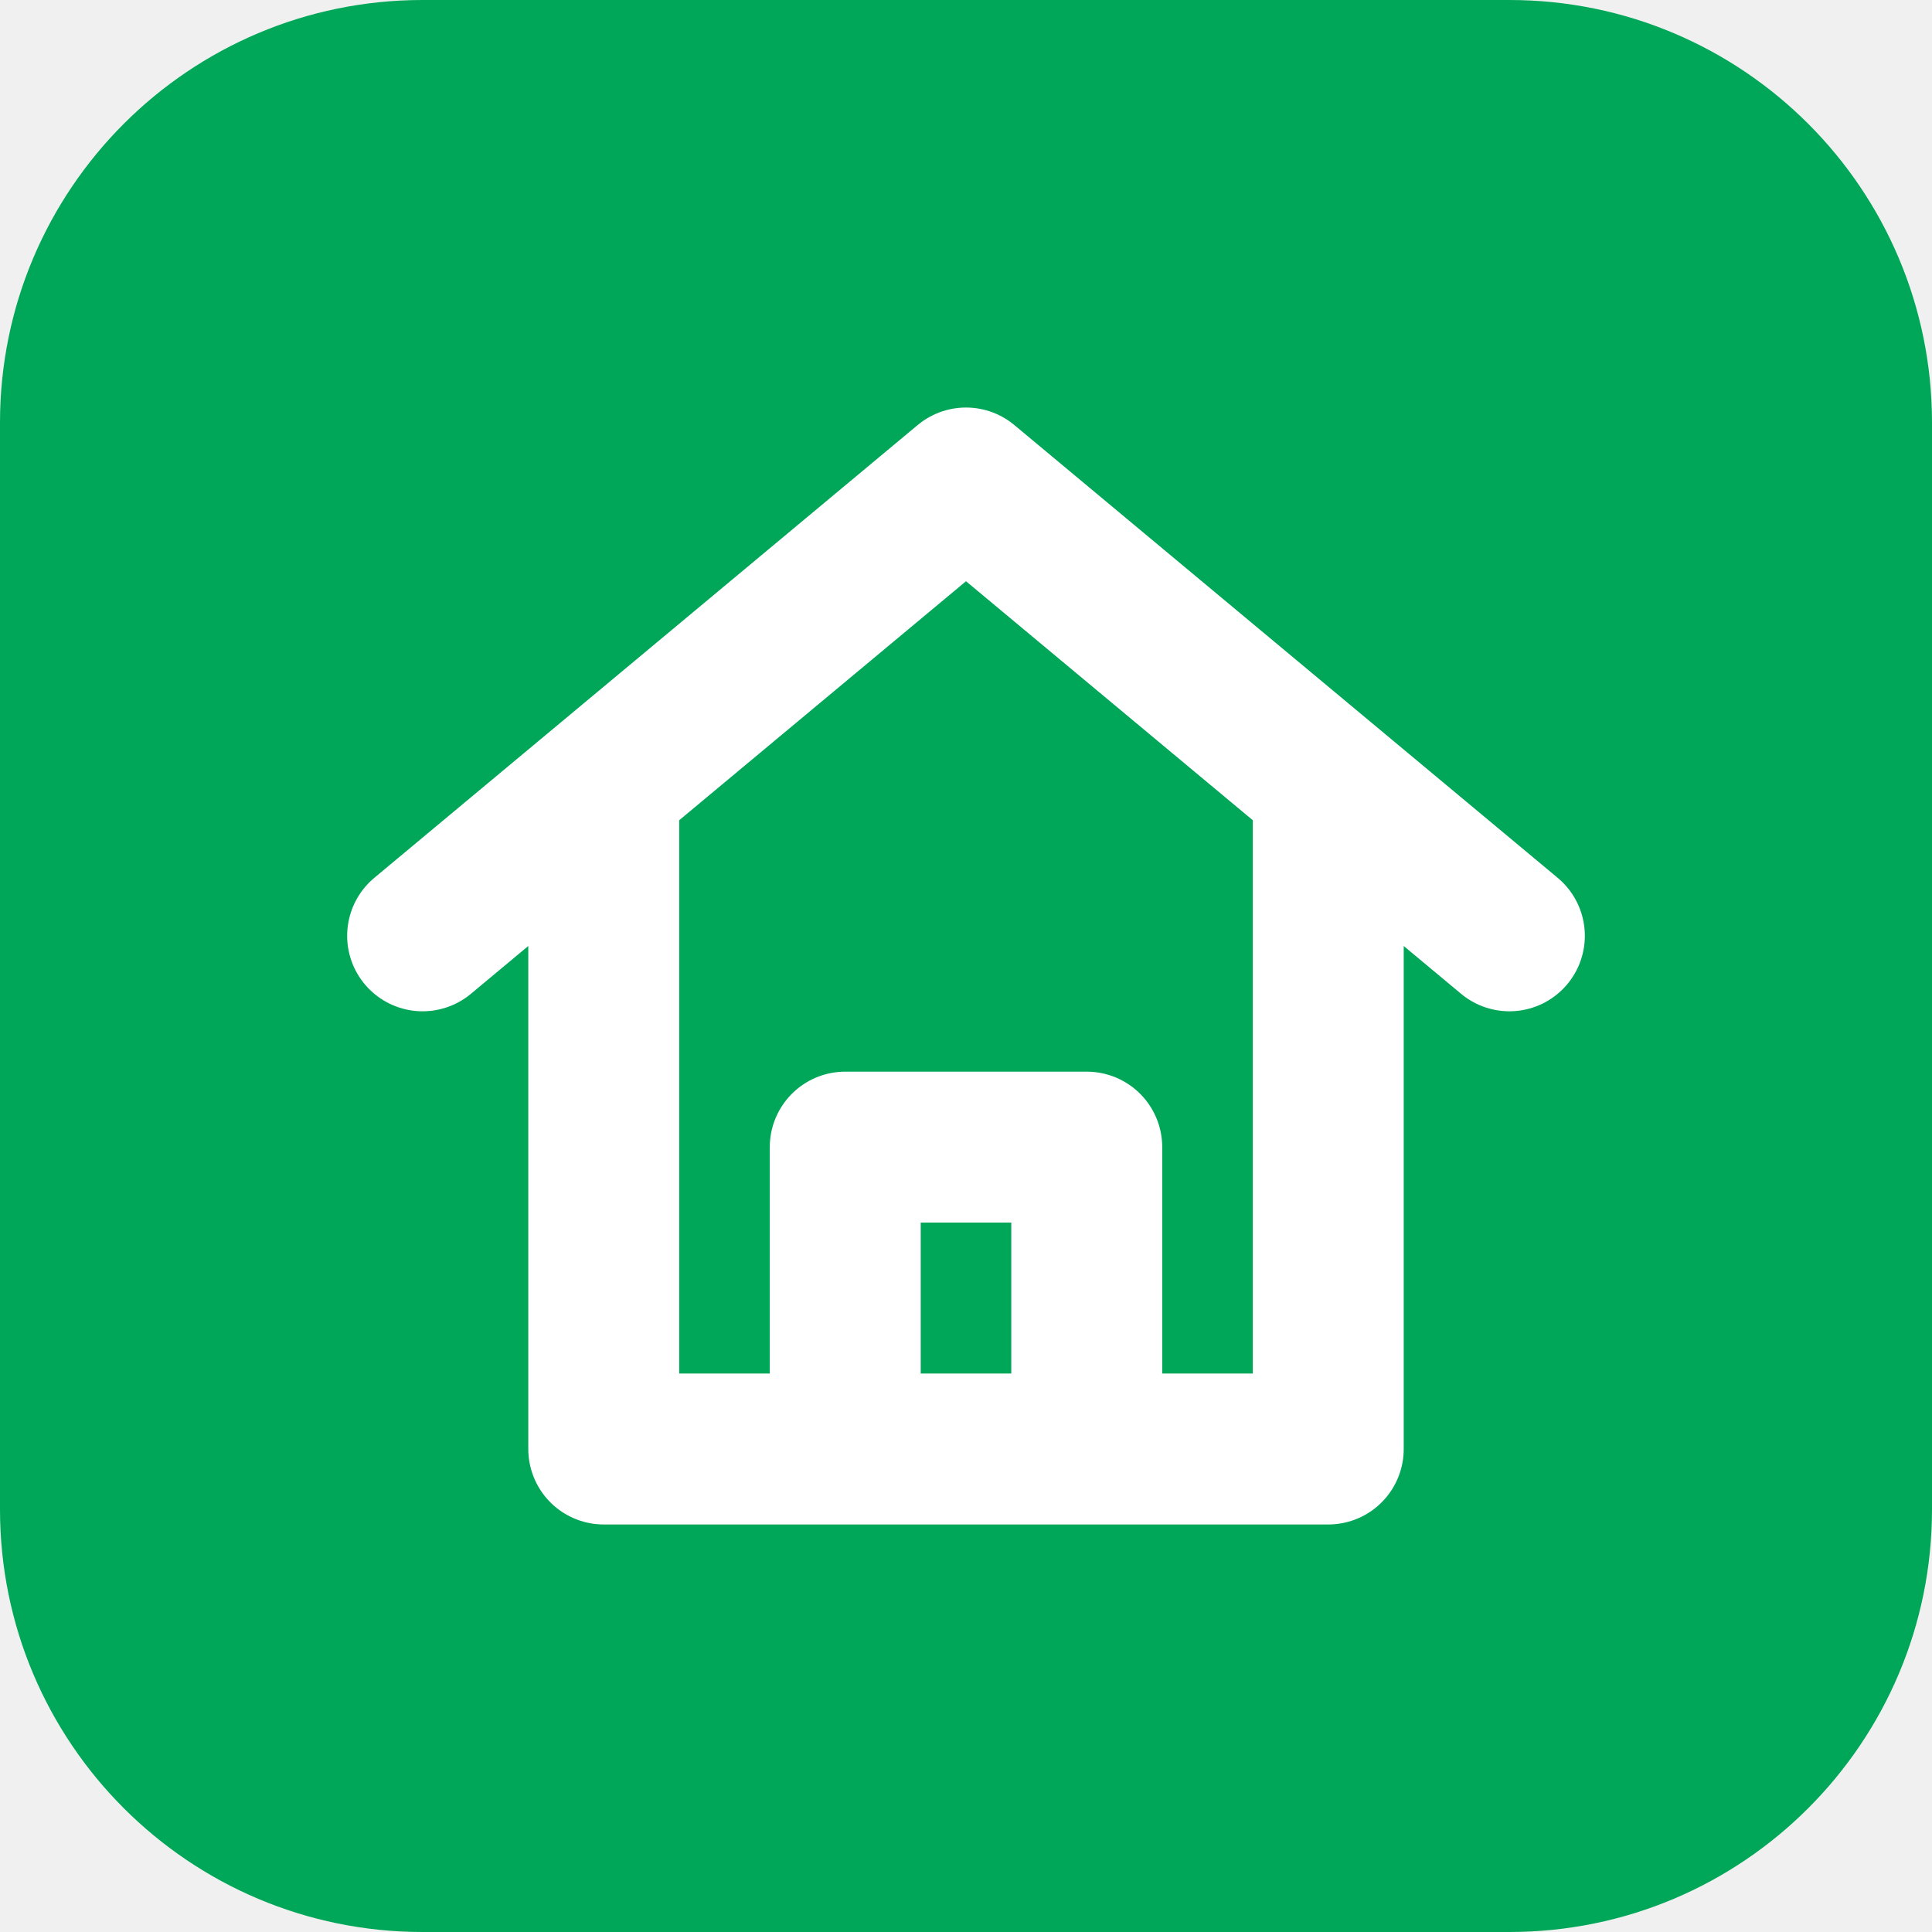
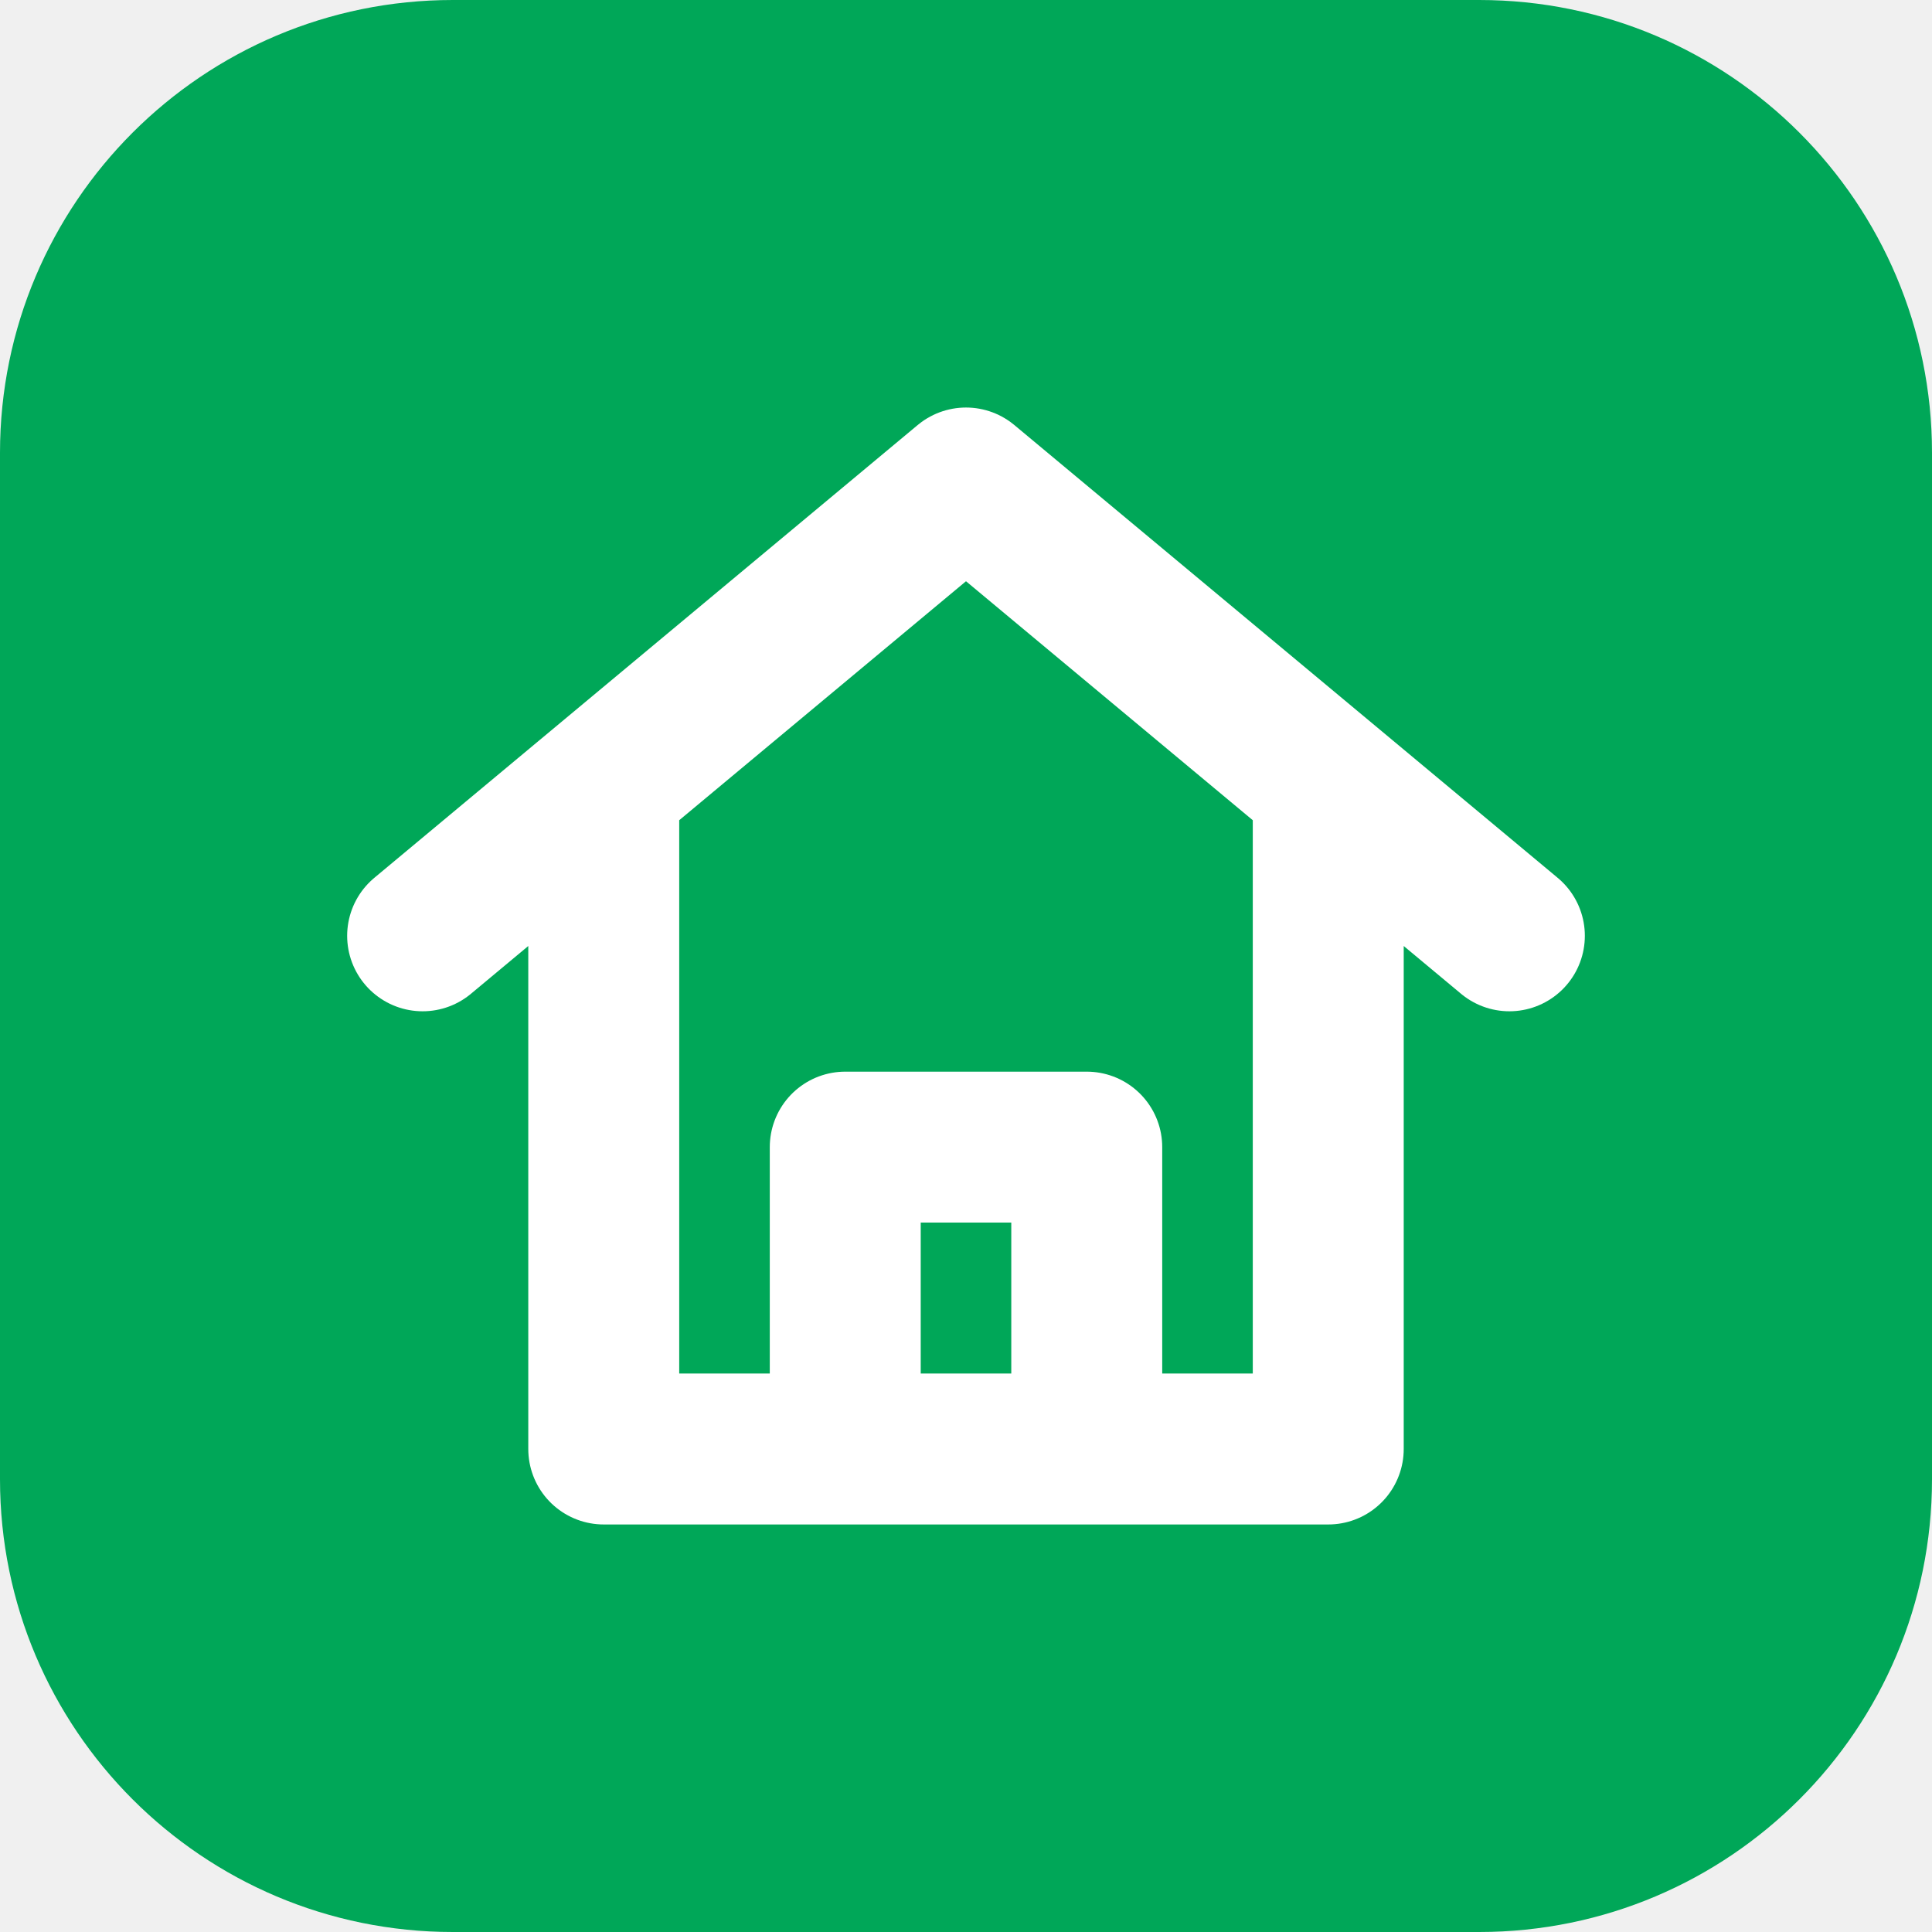
<svg xmlns="http://www.w3.org/2000/svg" viewBox="0 0 32 32">
-   <rect width="32" height="32" rx="7" fill="#00a758" />
-   <path d="M7 15.5 L16 8 L25 15.5 M10 13.5 V24 H22 V13.5 M14 24 V19 H18 V24" stroke="#ffffff" stroke-width="2.5" fill="none" stroke-linecap="round" stroke-linejoin="round" />
+   <rect width="32" height="32" rx="7.5" fill="#00A758" />
+   <g fill="none" stroke="#fff" stroke-width="2.5" stroke-linecap="round" stroke-linejoin="round">
+     <path d="M7 15.5 16 8l9 7.5M10 13.5V24h12V13.5M14 24v-5h4v5" />
+   </g>
</svg>
